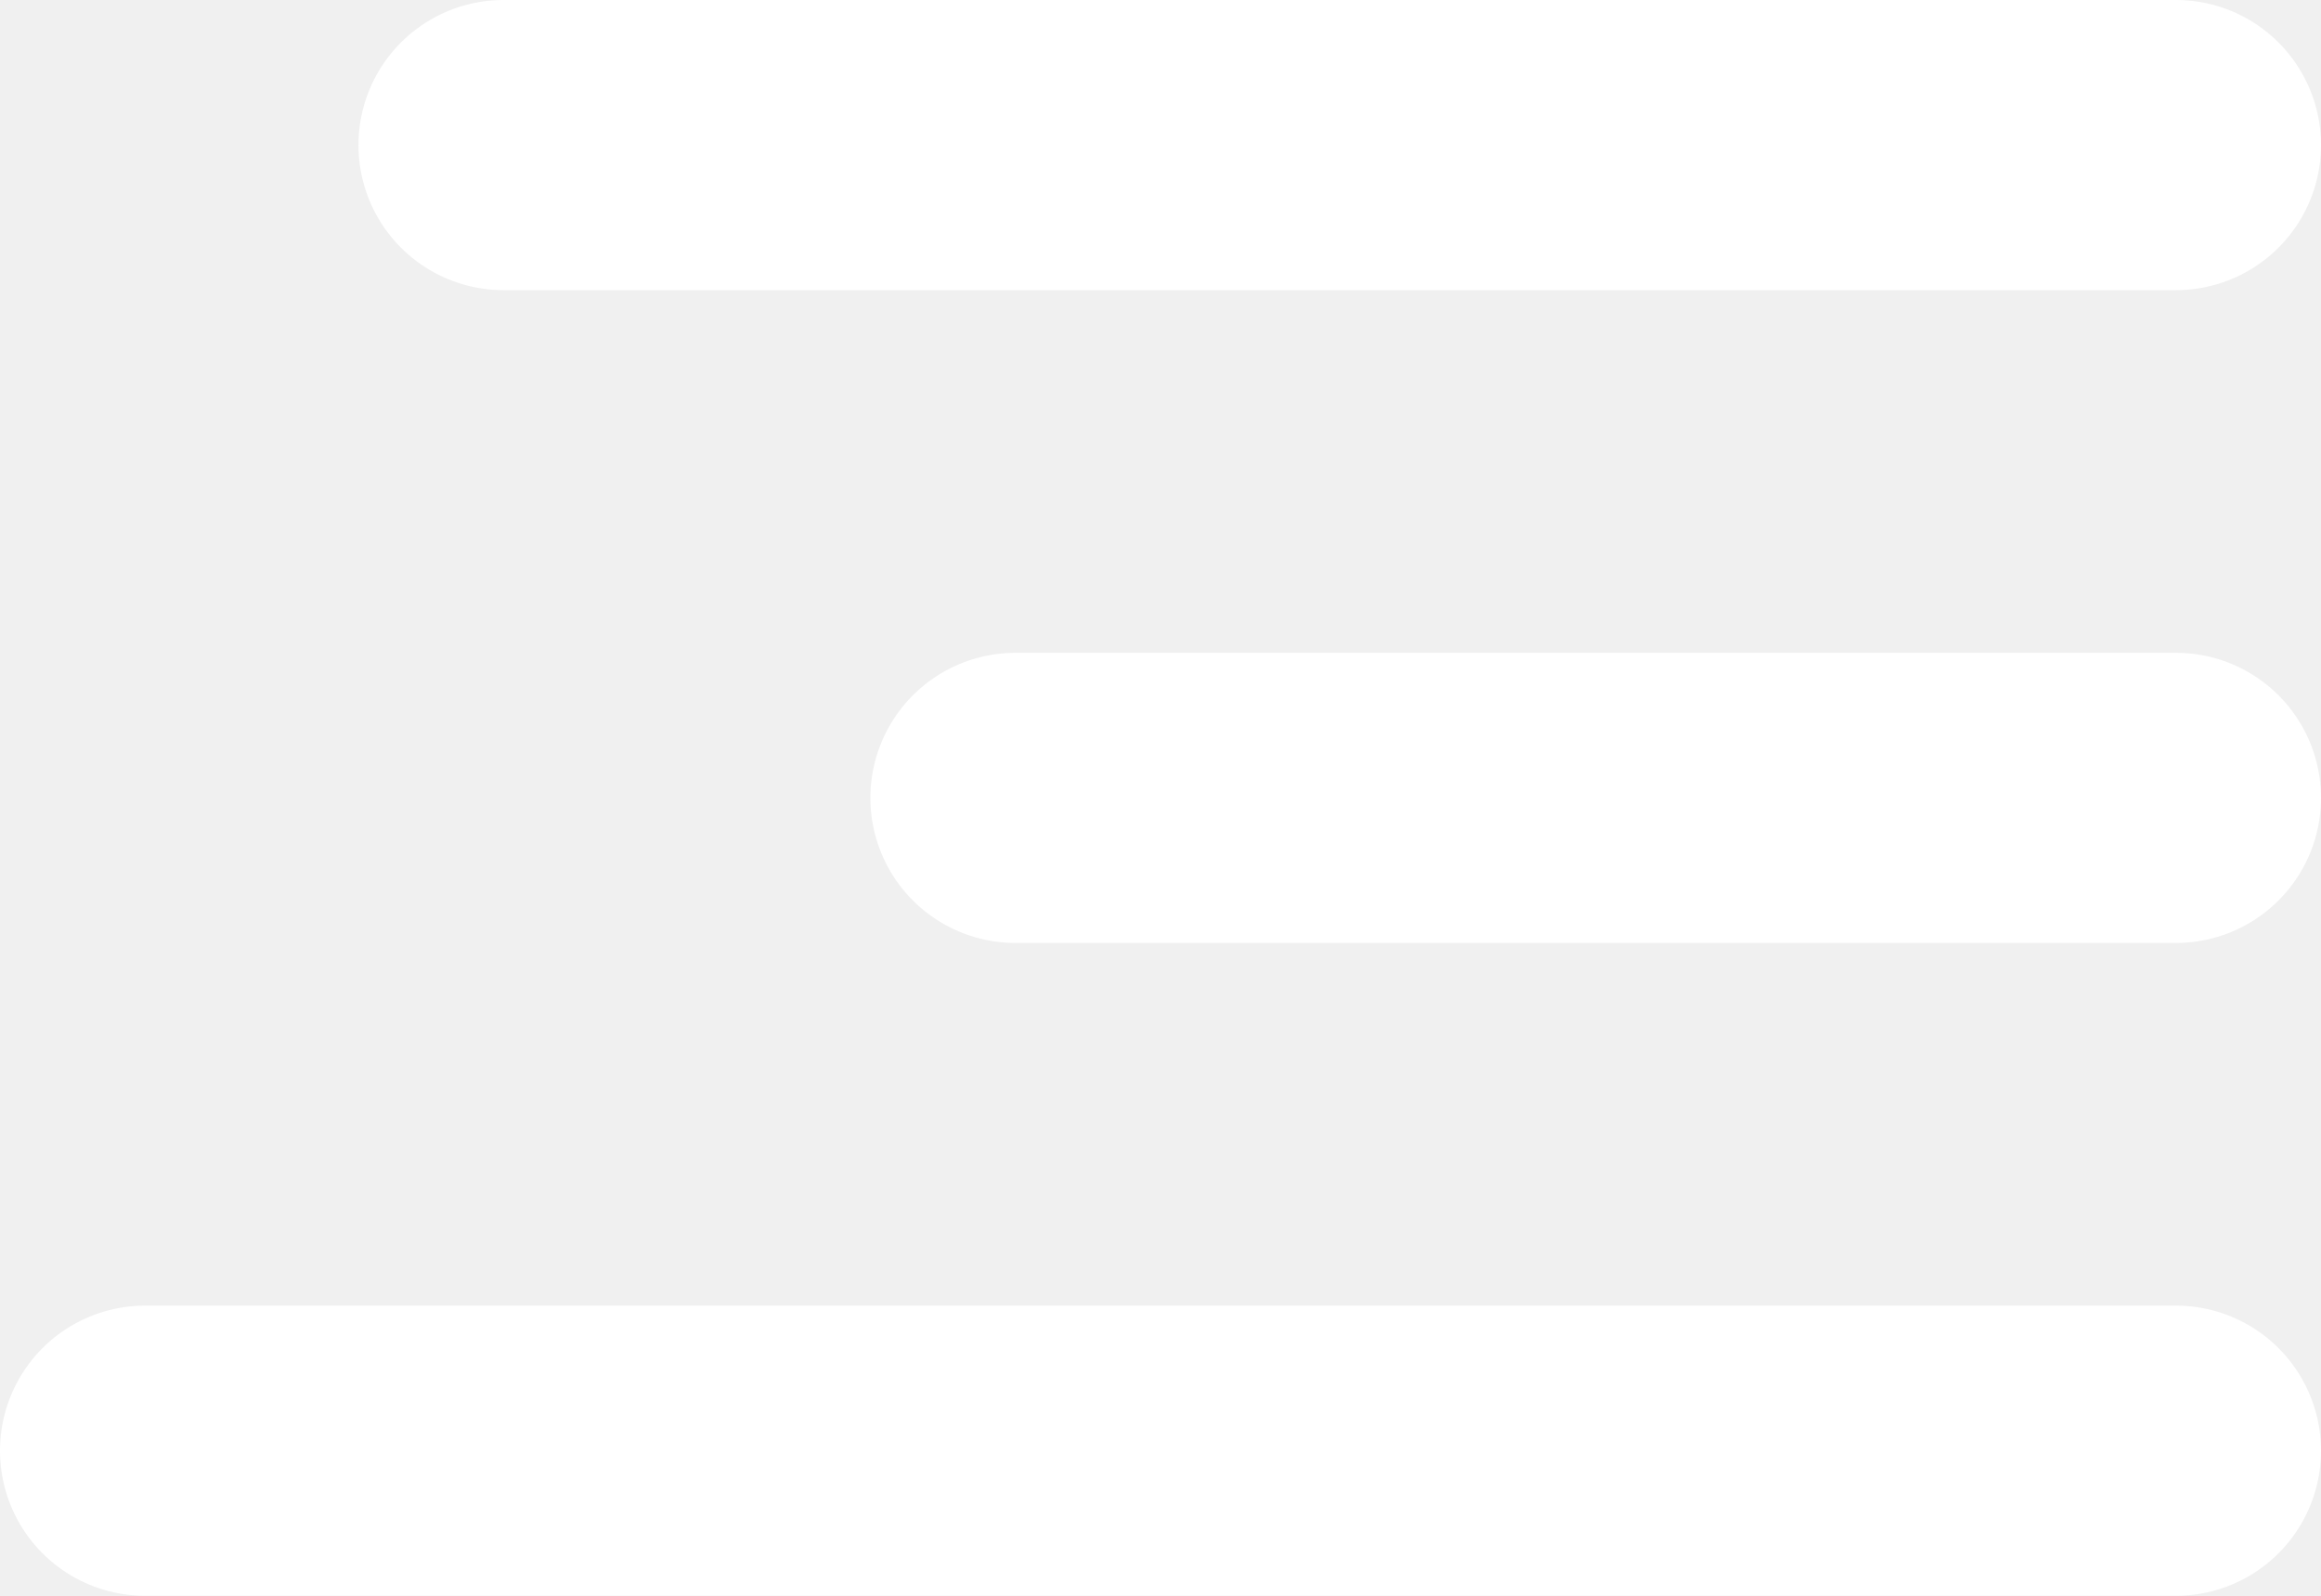
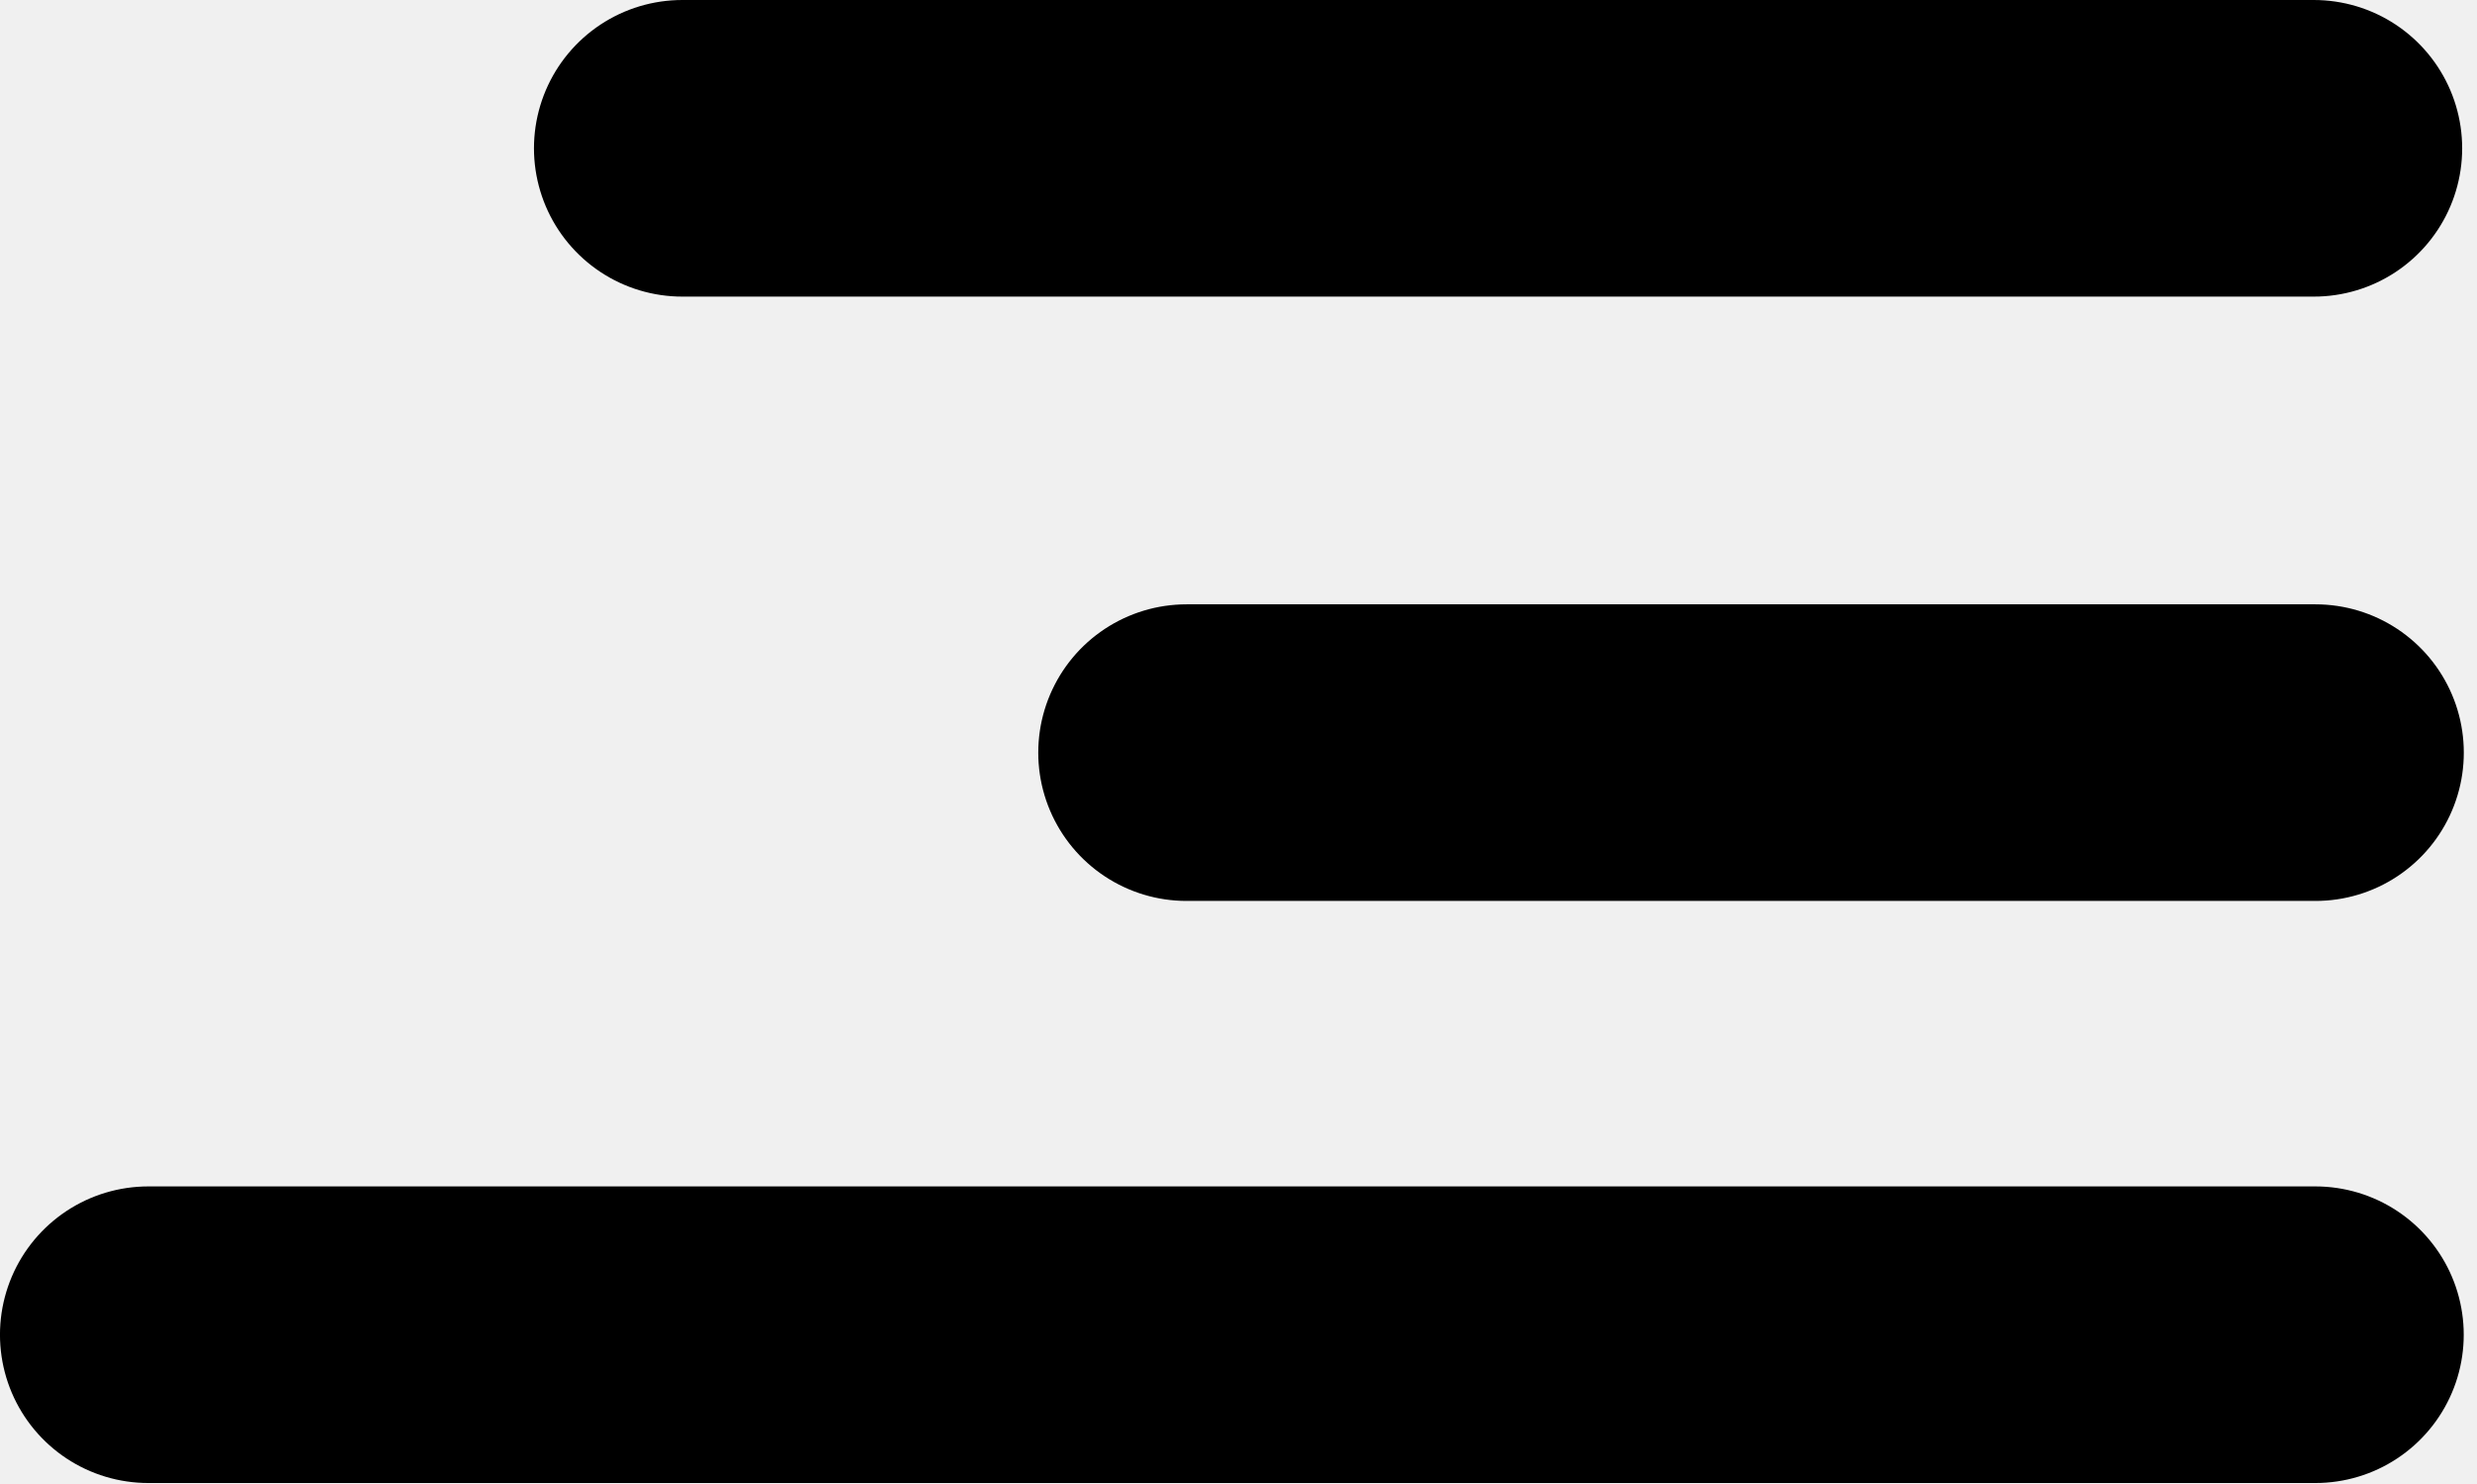
- <svg xmlns="http://www.w3.org/2000/svg" width="16" height="11" viewBox="0 0 16 11" fill="none">
-   <path d="M3.471 1L15 1" stroke="white" stroke-width="2" stroke-linecap="round" />
-   <path d="M1 10H15" stroke="white" stroke-width="2" stroke-linecap="round" />
-   <path d="M7 5.5L15 5.5" stroke="white" stroke-width="2" stroke-linecap="round" />
+ <svg xmlns="http://www.w3.org/2000/svg" width="167" height="100" viewBox="0 0 167 100" fill="none">
+   <path d="M9.998 90H156.105" stroke="black" stroke-width="20" stroke-linecap="round" />
+   <path d="M79.999 50.75H156.11" stroke="black" stroke-width="20" stroke-linecap="round" />
+   <path d="M46 10L156 10" stroke="black" stroke-width="20" stroke-linecap="round" />
</svg>
